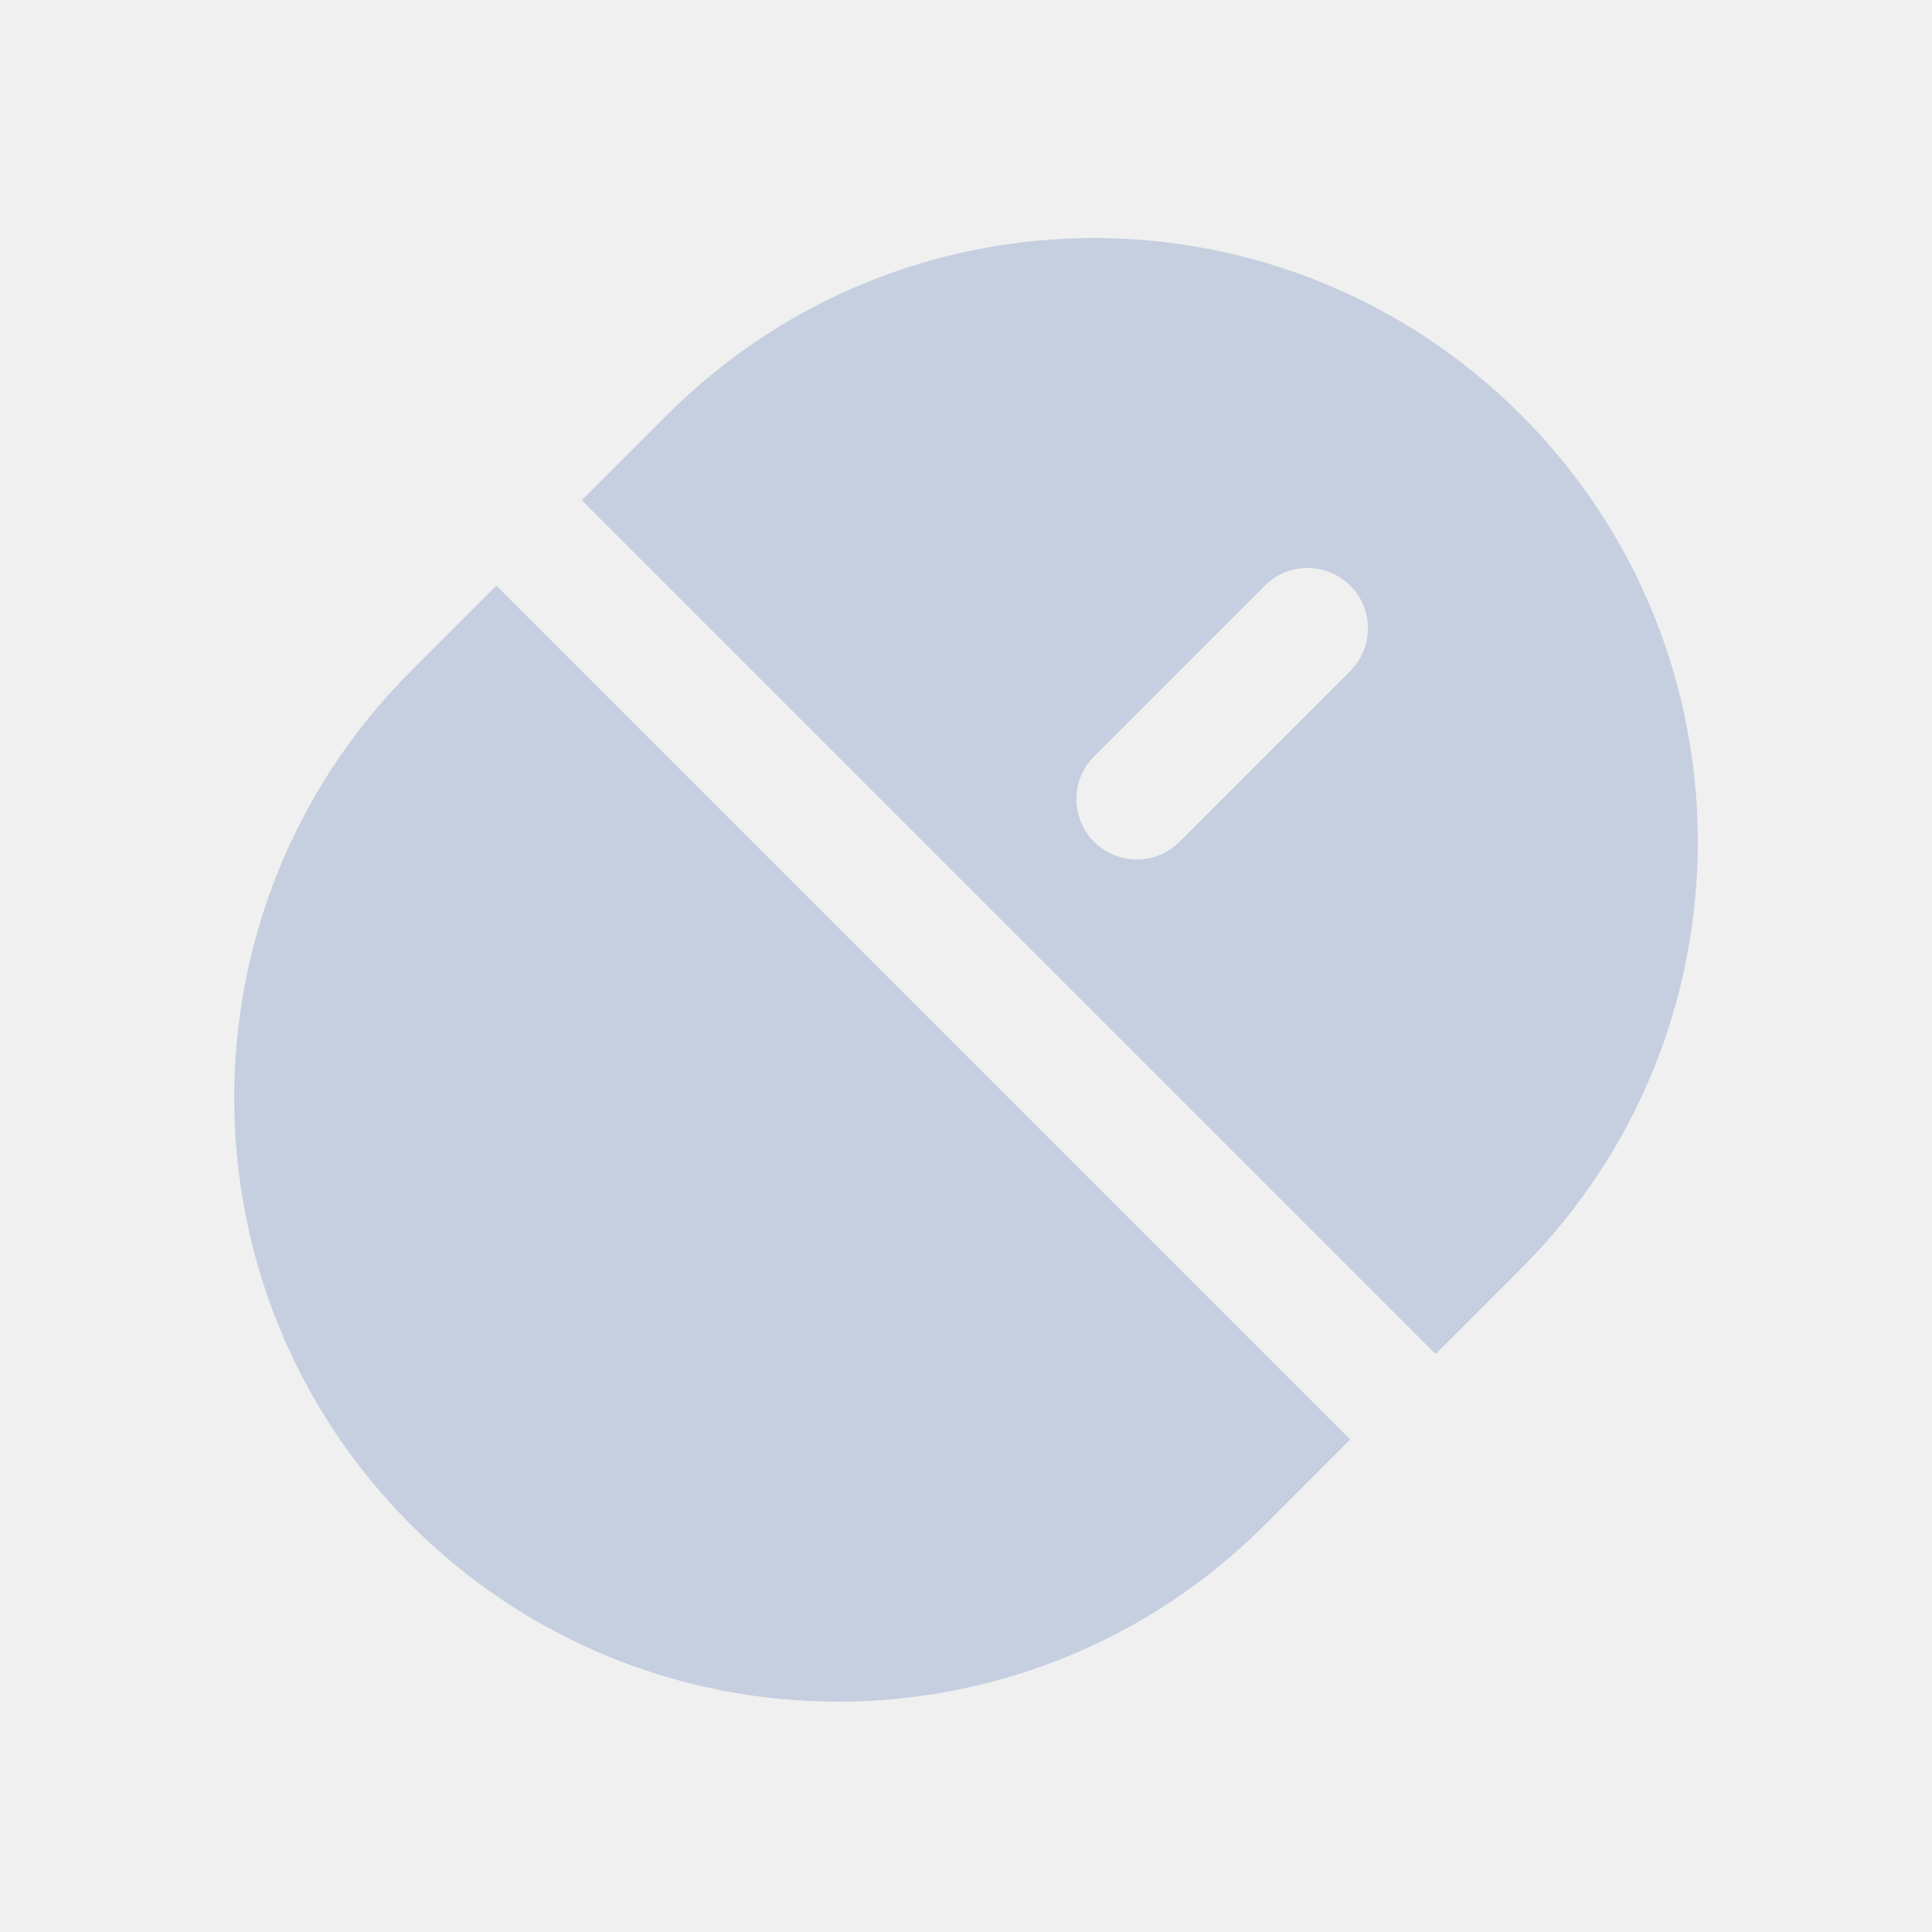
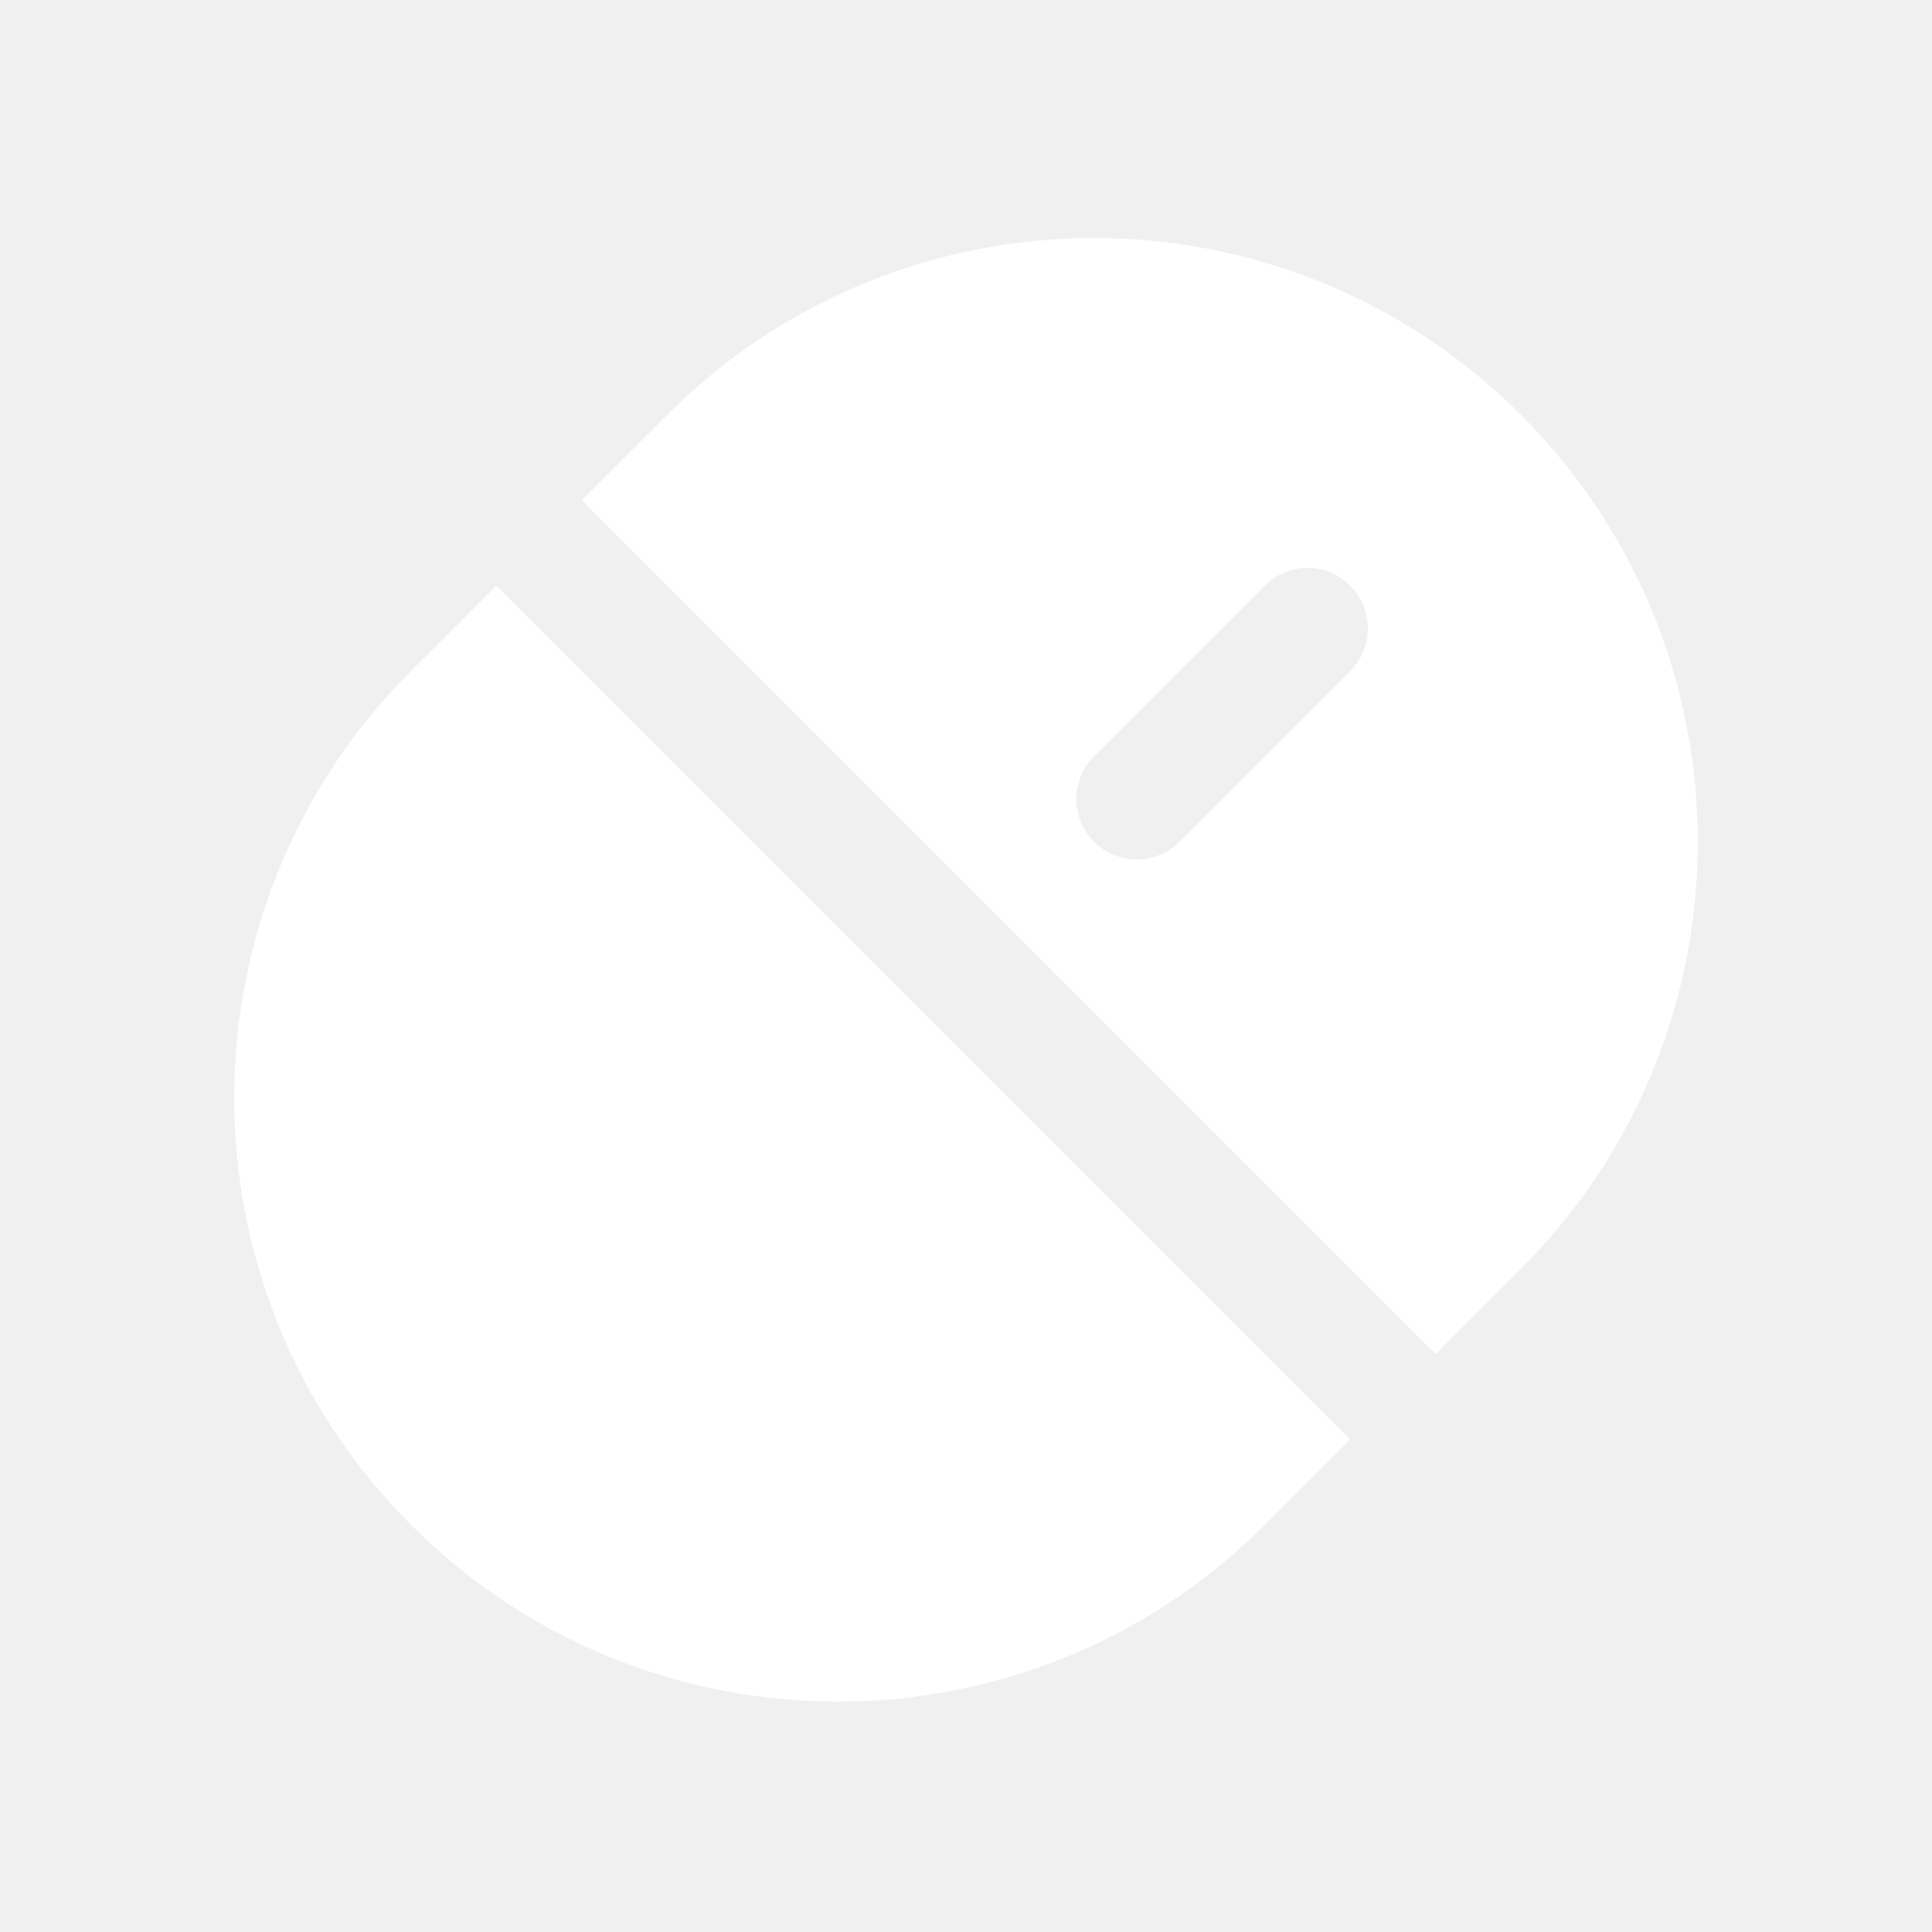
- <svg xmlns="http://www.w3.org/2000/svg" width="16" height="16" viewBox="0 0 16 16">
-   <path fill="#C5CFE0" fill-rule="evenodd" d="M13,8.532 L13,9.532 C13,12.293 10.761,14.532 8,14.532 C5.239,14.532 3,12.293 3,9.532 L3,8.532 L13,8.532 Z M8,1.532 C10.761,1.532 13,3.77 13,6.532 L13,7.532 L3,7.532 L3,6.532 C3,3.77 5.239,1.532 8,1.532 Z M8,3.532 C7.724,3.532 7.5,3.756 7.5,4.032 L7.5,4.032 L7.5,6.032 C7.5,6.308 7.724,6.532 8,6.532 C8.276,6.532 8.5,6.308 8.5,6.032 L8.5,6.032 L8.5,4.032 C8.5,3.756 8.276,3.532 8,3.532 Z" transform="rotate(45 8 8.032)" />
+ <svg xmlns="http://www.w3.org/2000/svg" width="16px" height="16px" viewBox="0 0 16 16" version="1.1">
+   <g id="buletooth_mouse_dark" stroke="none" stroke-width="1" fill="none" fill-rule="evenodd">
+     <path d="M13,8.532 L13,9.532 C13,12.293 10.761,14.532 8,14.532 C5.239,14.532 3,12.293 3,9.532 L3,8.532 L13,8.532 Z M8,1.532 C10.761,1.532 13,3.77 13,6.532 L13,7.532 L3,7.532 L3,6.532 C3,3.77 5.239,1.532 8,1.532 Z M8,3.532 C7.724,3.532 7.5,3.756 7.5,4.032 L7.5,4.032 L7.5,6.032 C7.5,6.308 7.724,6.532 8,6.532 C8.276,6.532 8.5,6.308 8.5,6.032 L8.5,6.032 L8.5,4.032 C8.5,3.756 8.276,3.532 8,3.532 Z" id="形状结合" fill="#FFFFFF" transform="translate(8, 8.031728) rotate(45) translate(-8, -8.031728) " />
+   </g>
</svg>
